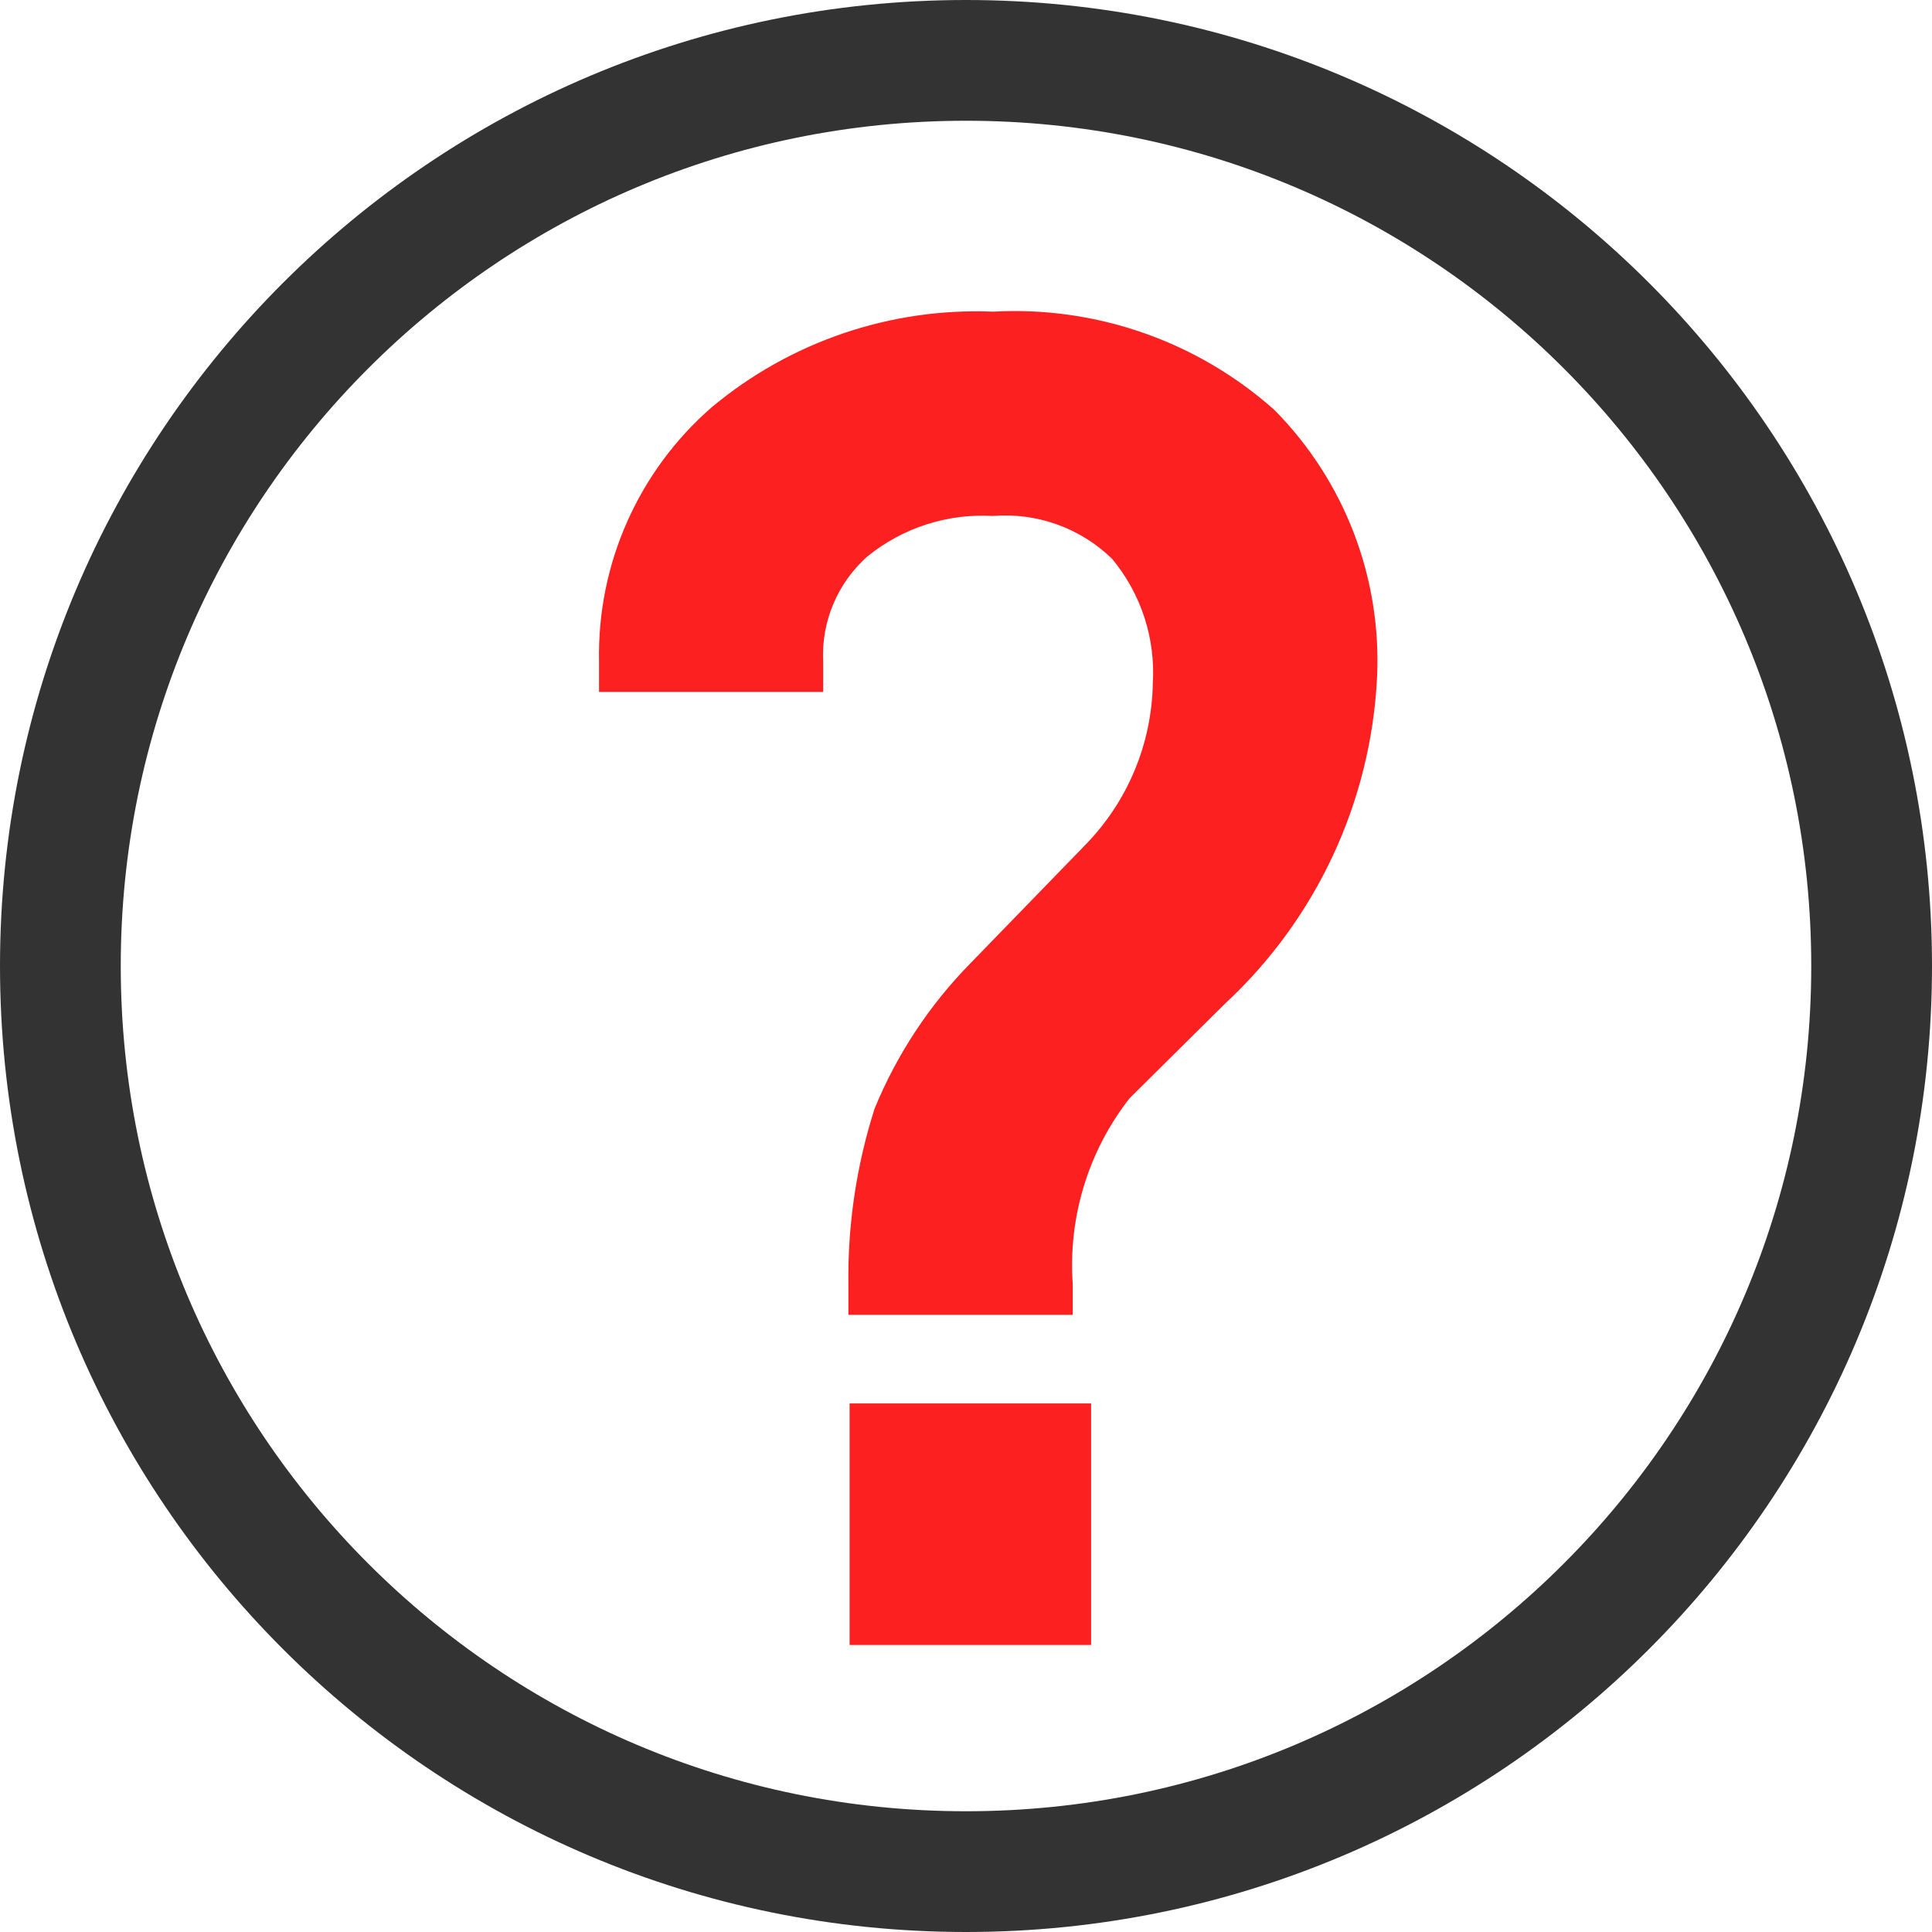
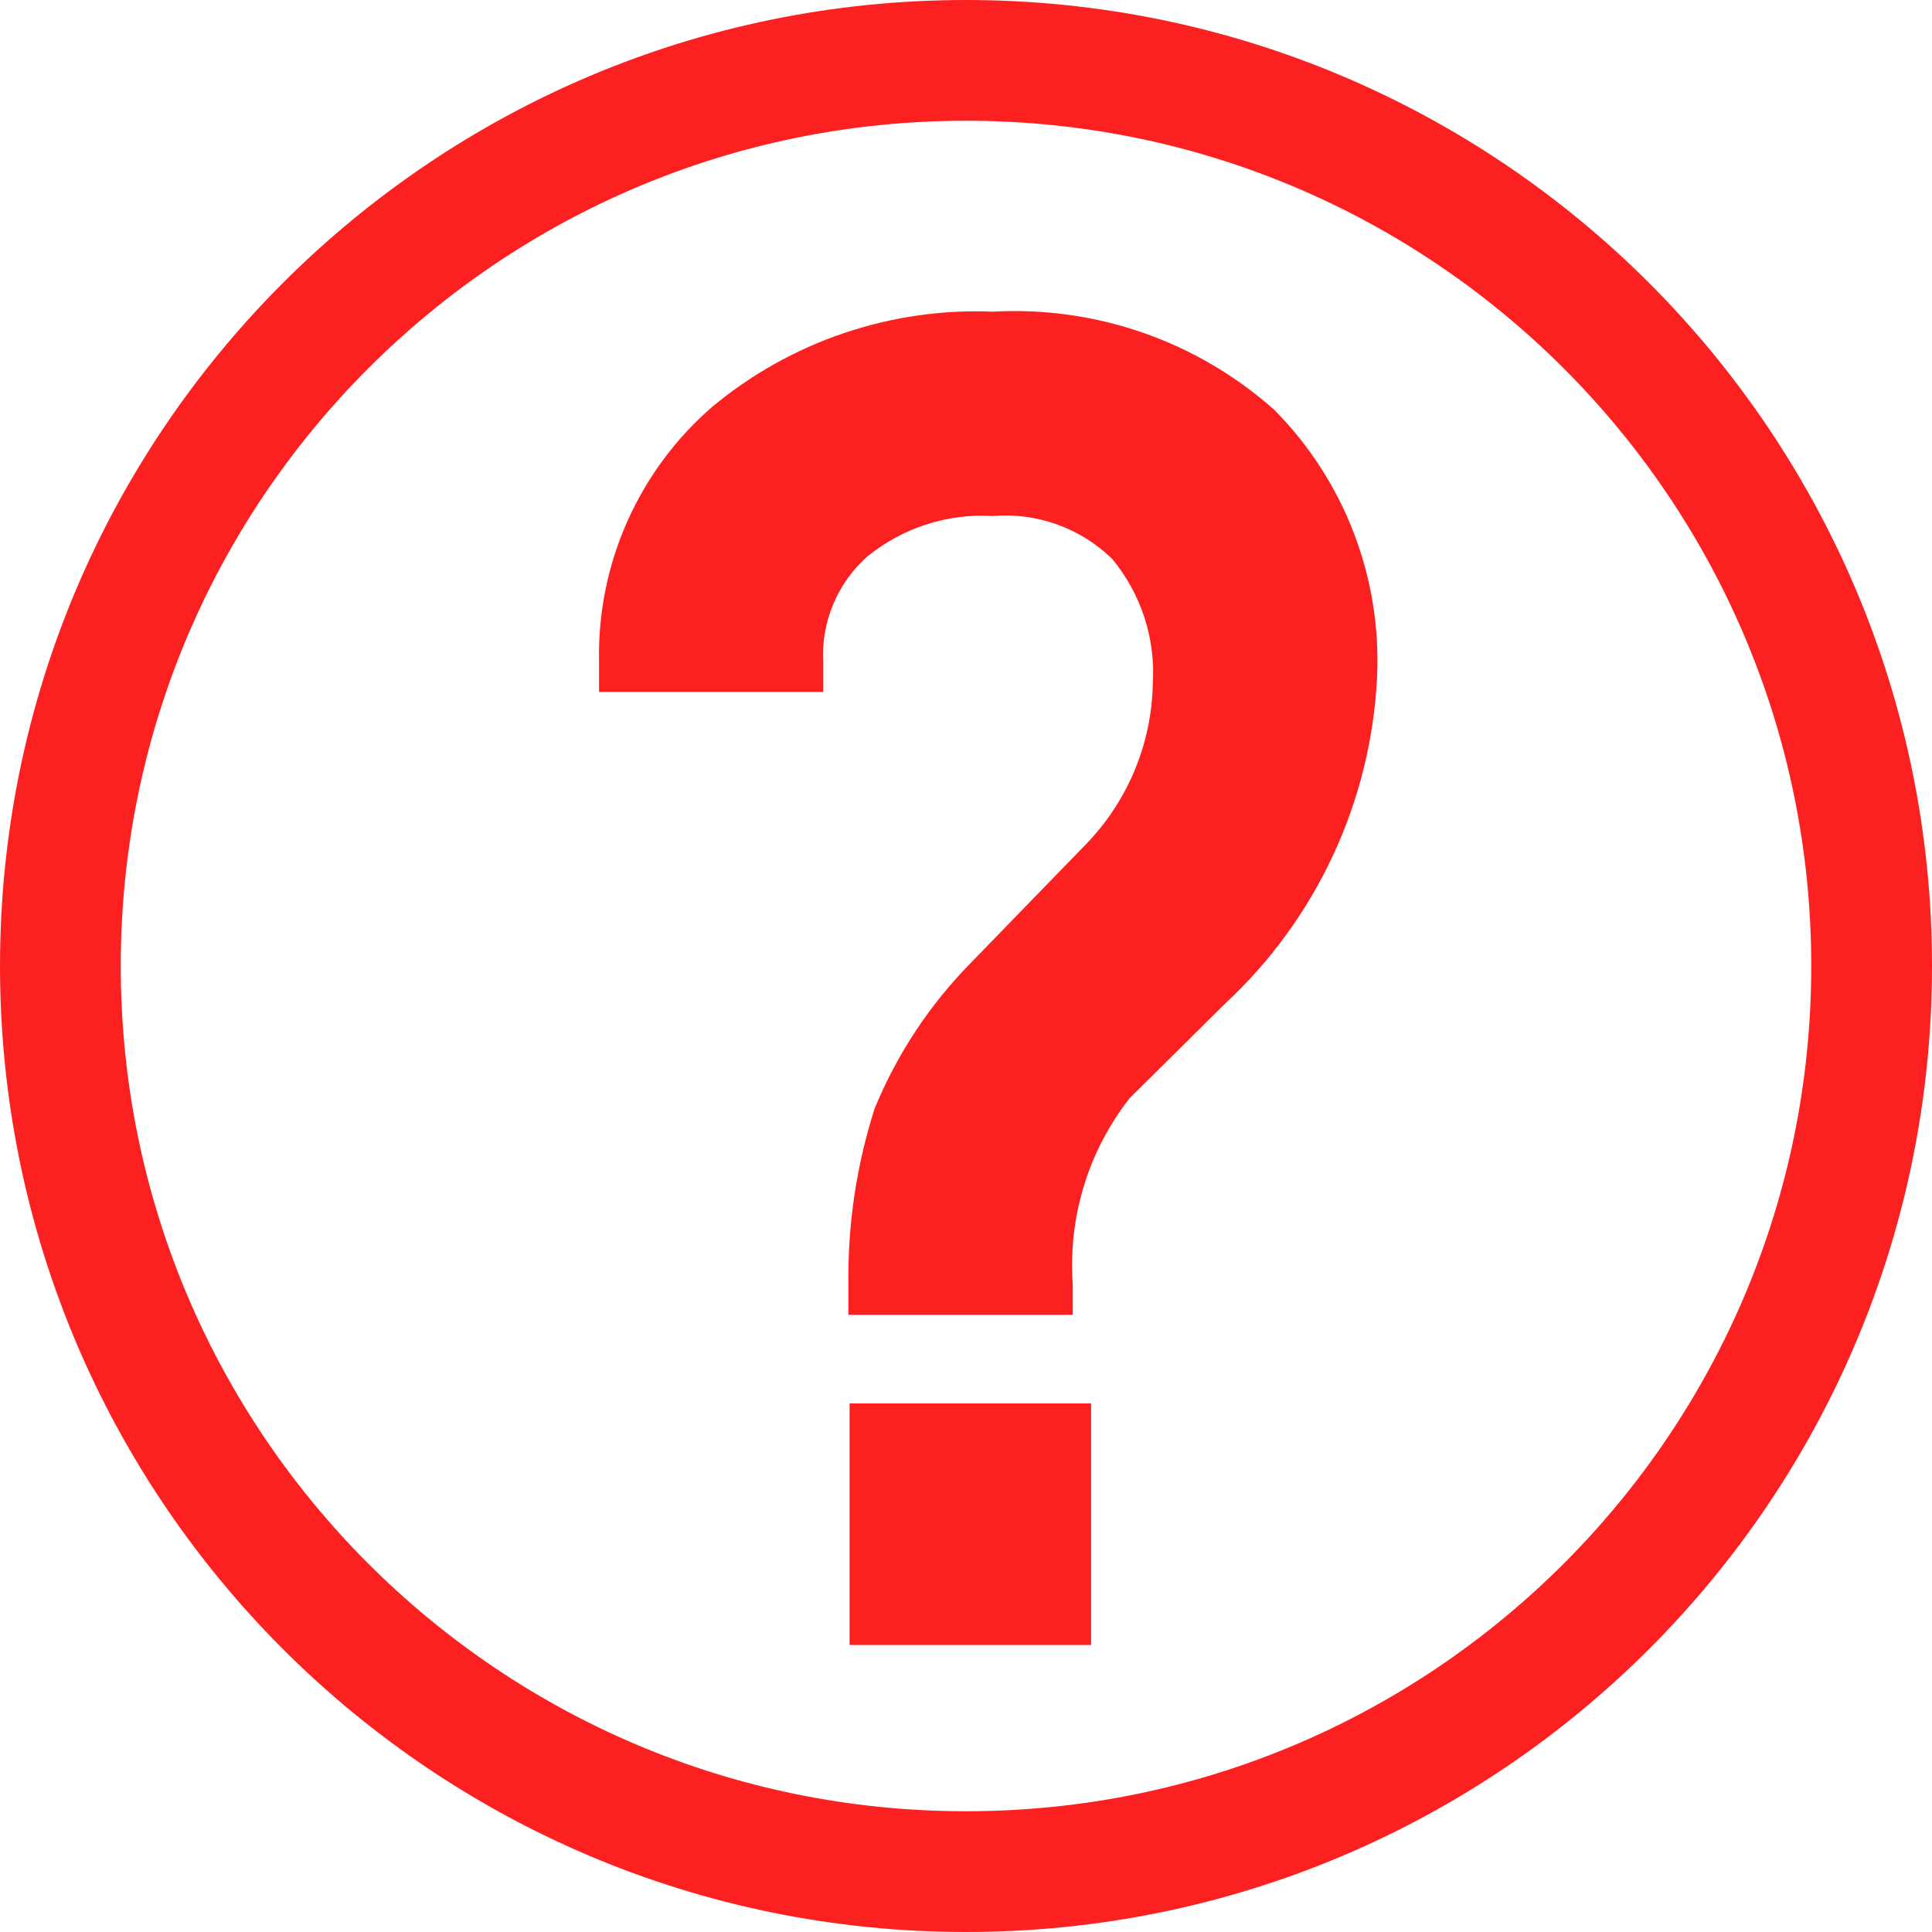
<svg xmlns="http://www.w3.org/2000/svg" id="Group" width="16" height="16" viewBox="0 0 16 16">
-   <g id="Oval" fill="none" stroke="#333" stroke-miterlimit="10" stroke-width="1">
+   <g id="Oval" fill="none" stroke="#fc2020" stroke-miterlimit="10" stroke-width="1">
    <circle cx="8" cy="8" r="8" stroke="none" />
    <circle cx="8" cy="8" r="7.5" fill="none" />
  </g>
  <path id="Rectangle_5" data-name="Rectangle 5" d="M2.075,11.042v-2h2v2ZM3.922,8.308H2.065l0-.255A4.593,4.593,0,0,1,2.282,6.6a3.754,3.754,0,0,1,.8-1.21l.951-.98a1.962,1.962,0,0,0,.553-1.328,1.475,1.475,0,0,0-.337-1.035,1.269,1.269,0,0,0-.988-.355,1.507,1.507,0,0,0-1.037.334,1.092,1.092,0,0,0-.368.874v.249H0l0-.253A2.717,2.717,0,0,1,.934.791,3.418,3.418,0,0,1,3.263,0a3.233,3.233,0,0,1,2.33.814,2.95,2.95,0,0,1,.85,2.219,3.951,3.951,0,0,1-1.261,2.7l-.788.781a2.241,2.241,0,0,0-.471,1.539v.249h0Z" transform="translate(4.961 2.581)" fill="#fc2020" />
</svg>
